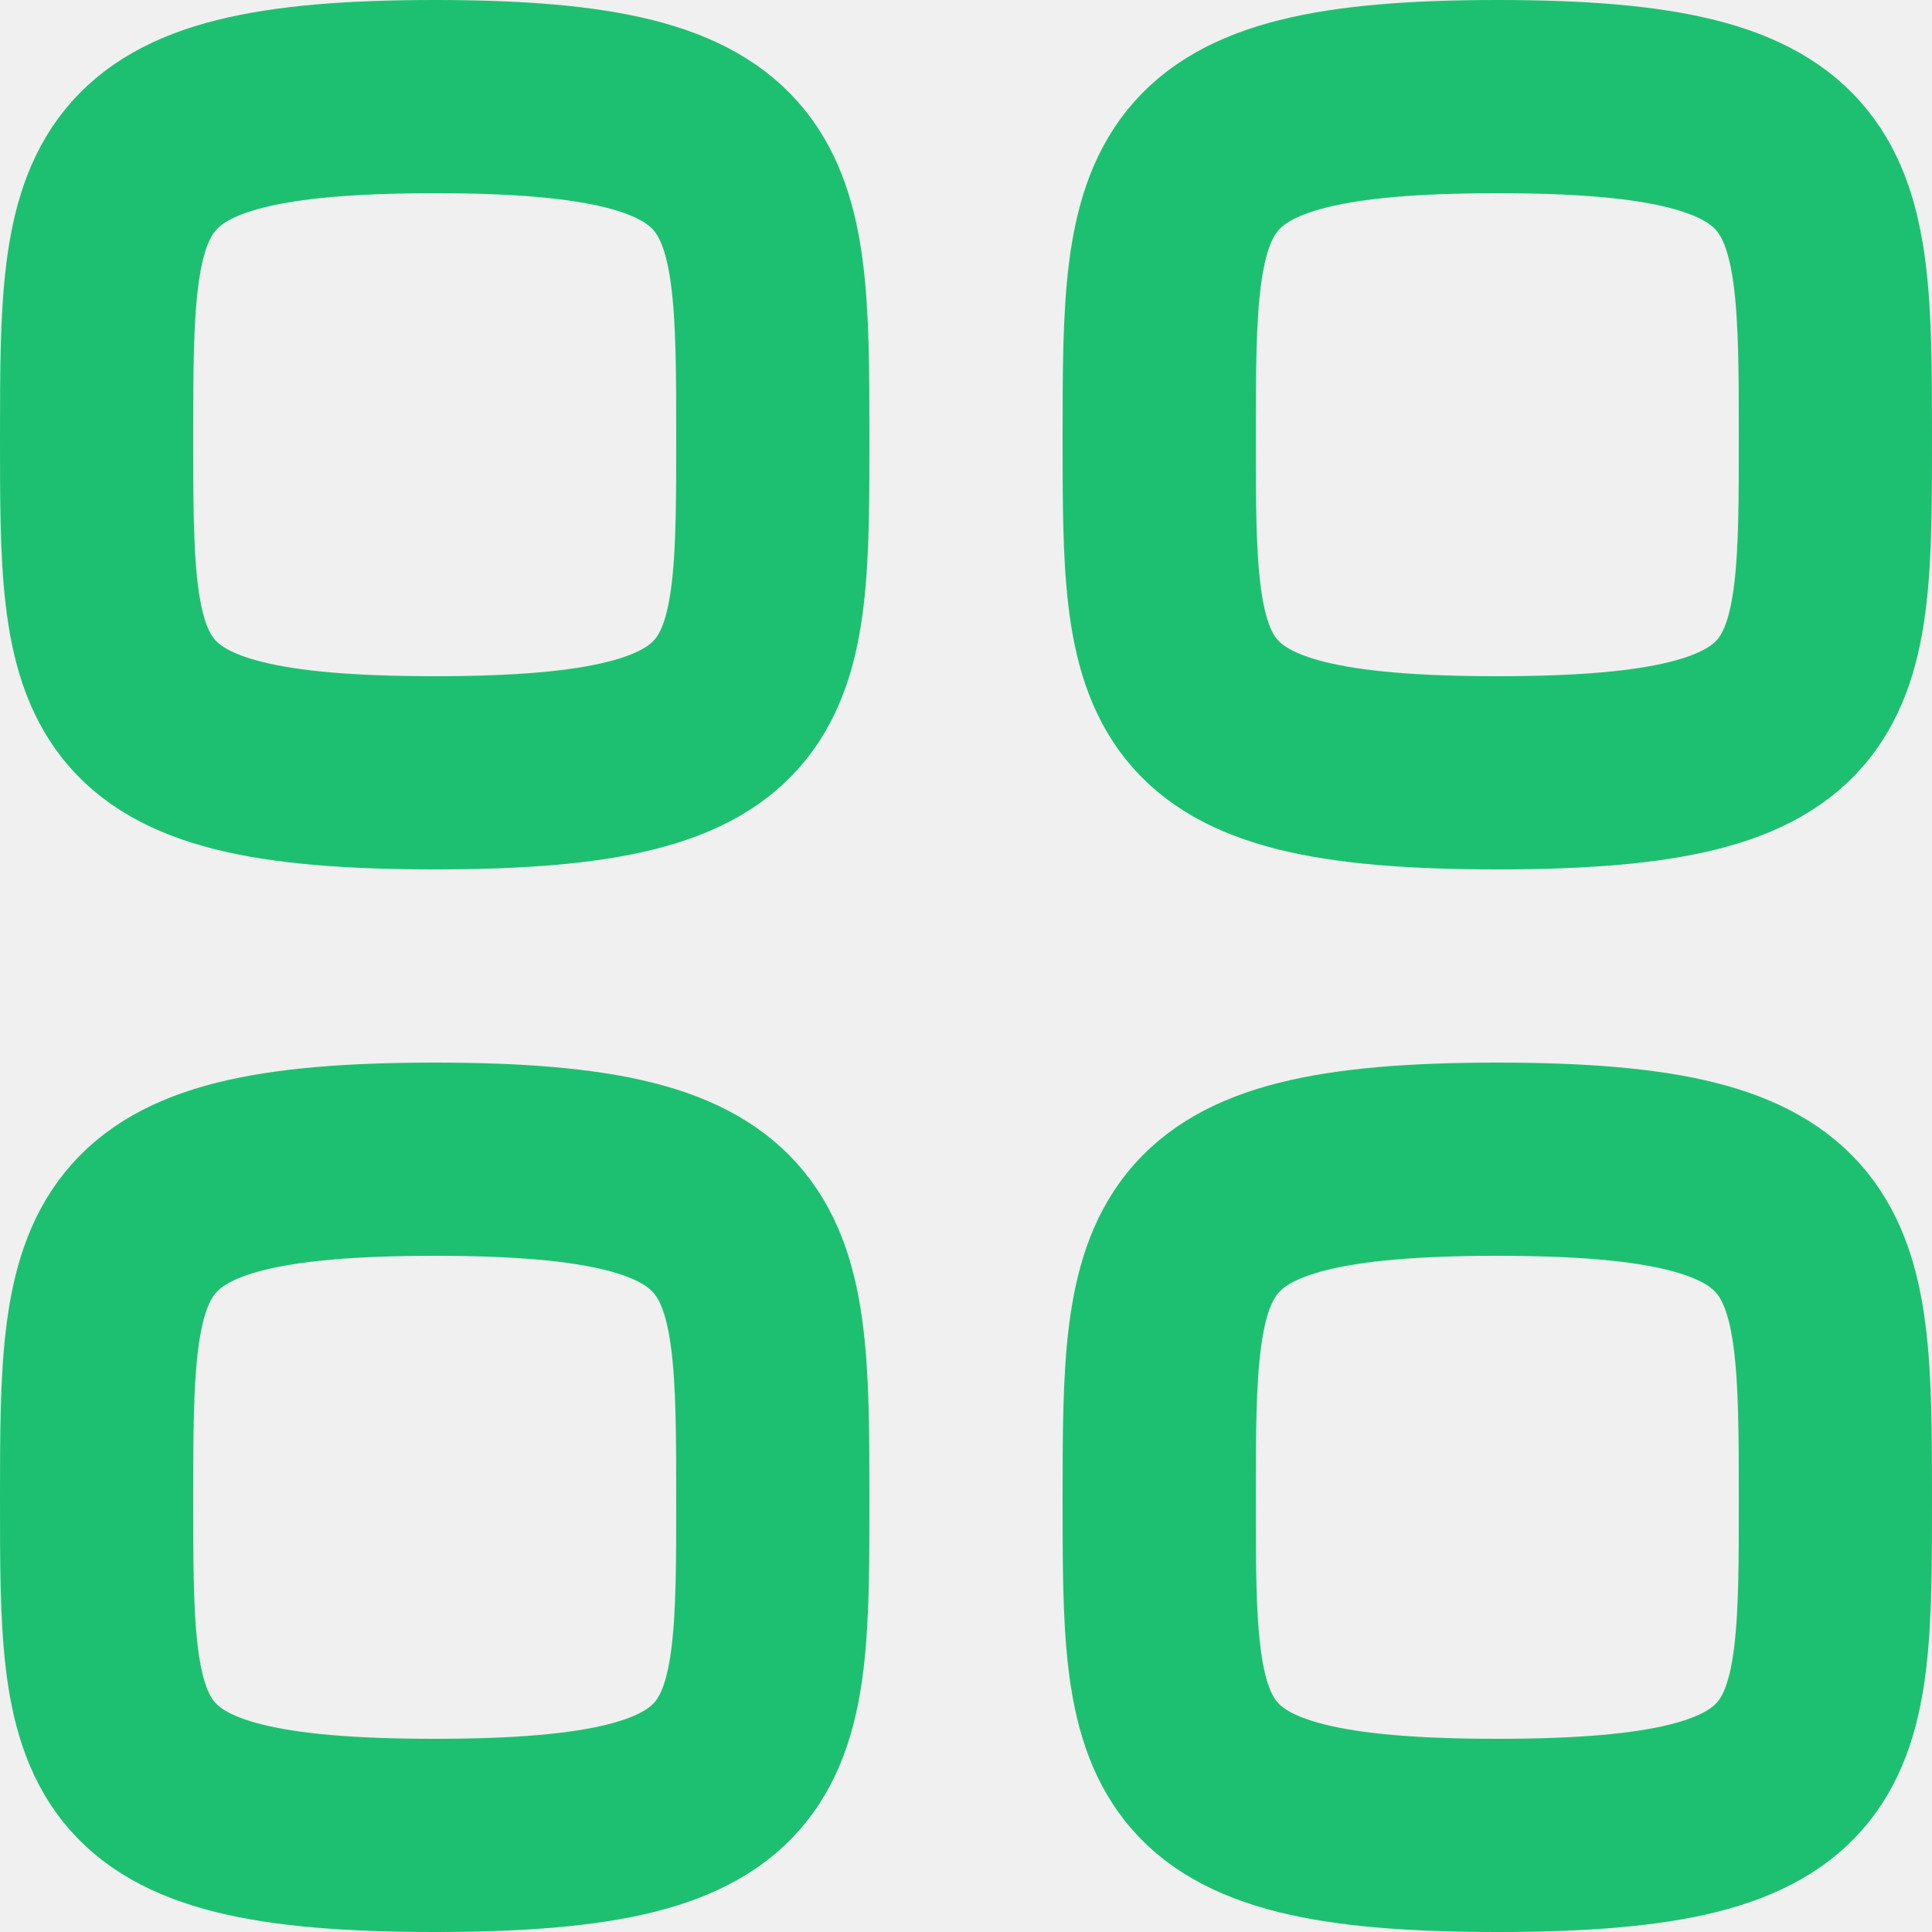
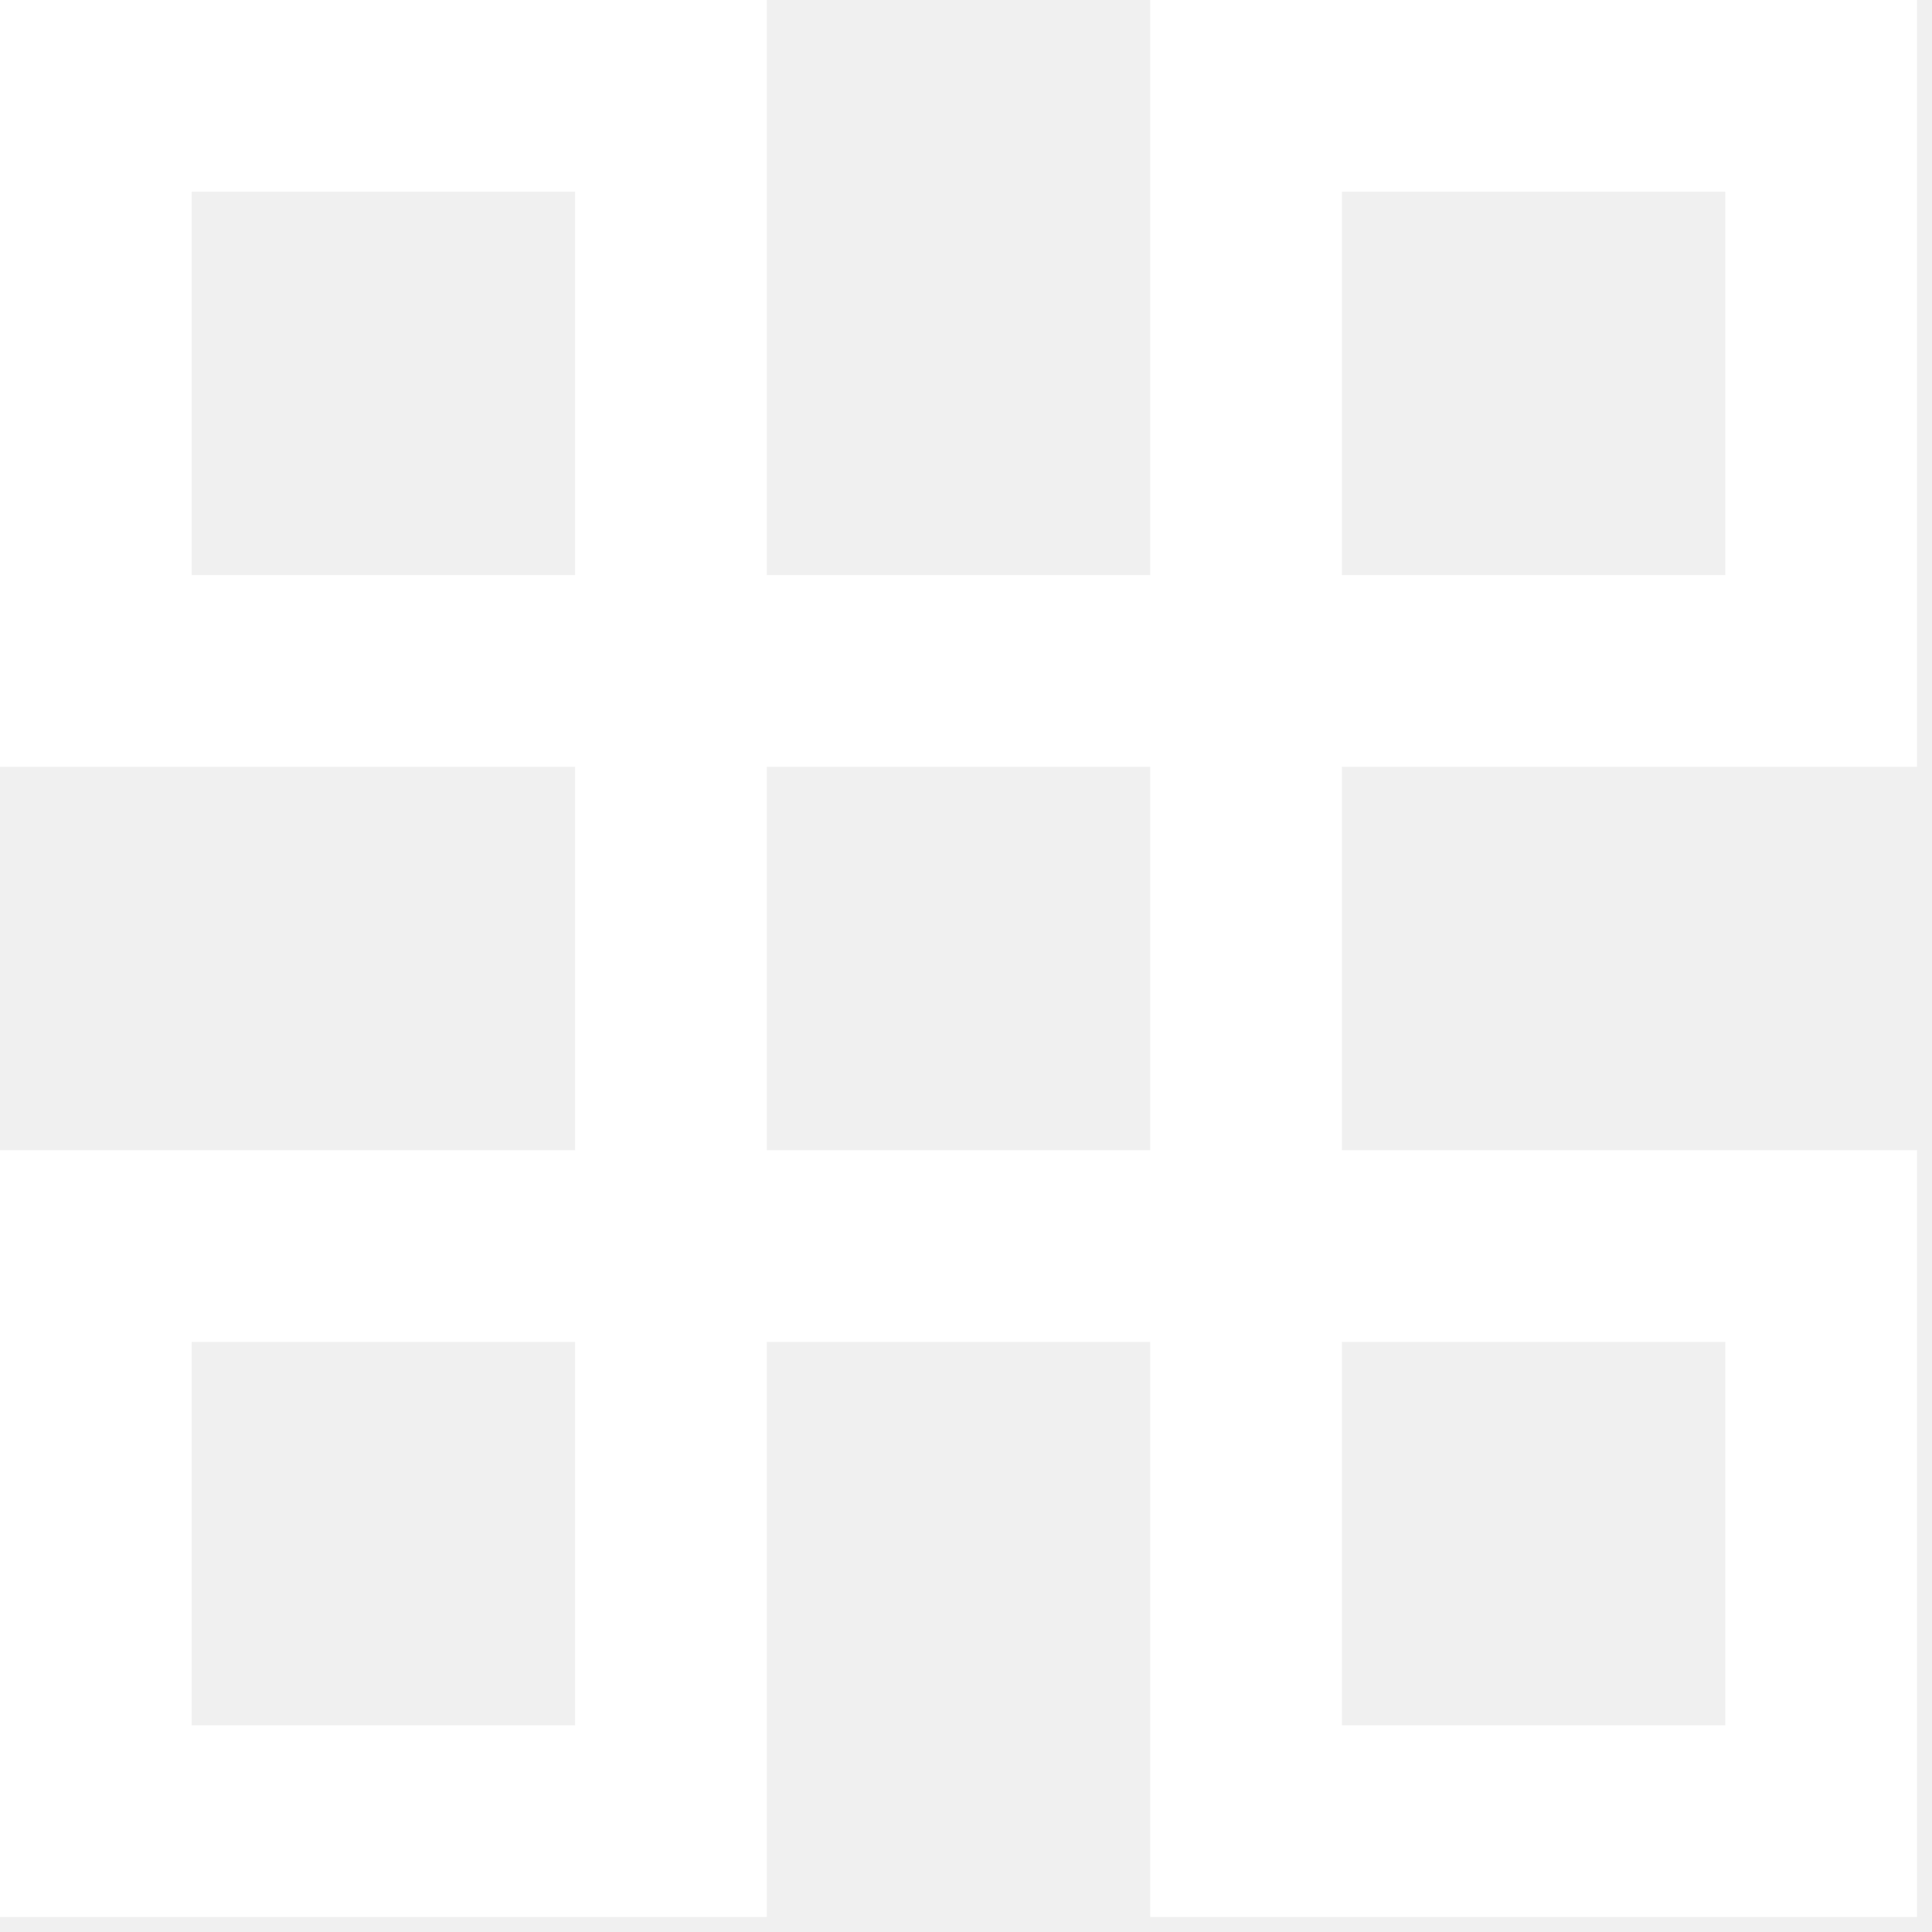
- <svg xmlns="http://www.w3.org/2000/svg" width="20" height="20" viewBox="0 0 20 20" fill="none">
-   <path fill-rule="evenodd" clip-rule="evenodd" d="M1 4.5C1 1.875 1.028 1 4.5 1C7.972 1 8 1.875 8 4.5C8 7.125 8.011 8 4.5 8C0.989 8 1 7.125 1 4.5Z" stroke="#1DC071" stroke-width="2" stroke-linecap="round" stroke-linejoin="round" />
-   <path fill-rule="evenodd" clip-rule="evenodd" d="M12 4.5C12 1.875 12.028 1 15.5 1C18.972 1 19 1.875 19 4.5C19 7.125 19.011 8 15.5 8C11.989 8 12 7.125 12 4.5Z" stroke="#1DC071" stroke-width="2" stroke-linecap="round" stroke-linejoin="round" />
-   <path fill-rule="evenodd" clip-rule="evenodd" d="M1 15.5C1 12.875 1.028 12 4.5 12C7.972 12 8 12.875 8 15.5C8 18.125 8.011 19 4.5 19C0.989 19 1 18.125 1 15.5Z" stroke="#1DC071" stroke-width="2" stroke-linecap="round" stroke-linejoin="round" />
-   <path fill-rule="evenodd" clip-rule="evenodd" d="M12 15.5C12 12.875 12.028 12 15.5 12C18.972 12 19 12.875 19 15.5C19 18.125 19.011 19 15.5 19C11.989 19 12 18.125 12 15.5Z" stroke="#1DC071" stroke-width="2" stroke-linecap="round" stroke-linejoin="round" />
+ <svg xmlns="http://www.w3.org/2000/svg" width="104" height="104" viewBox="0 0 104 104" fill="none">
+   <path d="M10.319 0H0V41.277H10.319V0ZM92.873 0H103.192V41.277H92.873V0ZM61.915 30.957H41.277V0H10.319V10.319H30.957V30.957H10.319V41.277H30.957V61.915H10.319V72.234H30.957V92.873H10.319V103.192H41.277V72.234H61.915V103.192H72.234V72.234H92.873V61.915H72.234V41.277H92.873V30.957H72.234V0H61.915V30.957ZM41.277 61.915V41.277H61.915V61.915H41.277ZM92.873 0H72.234V10.319H92.873V0ZM0 61.915H10.319V103.192H0V61.915ZM72.234 92.873H92.873V103.192H72.234V92.873ZM103.192 61.915H92.873V103.192H103.192V61.915Z" fill="white" />
</svg>
